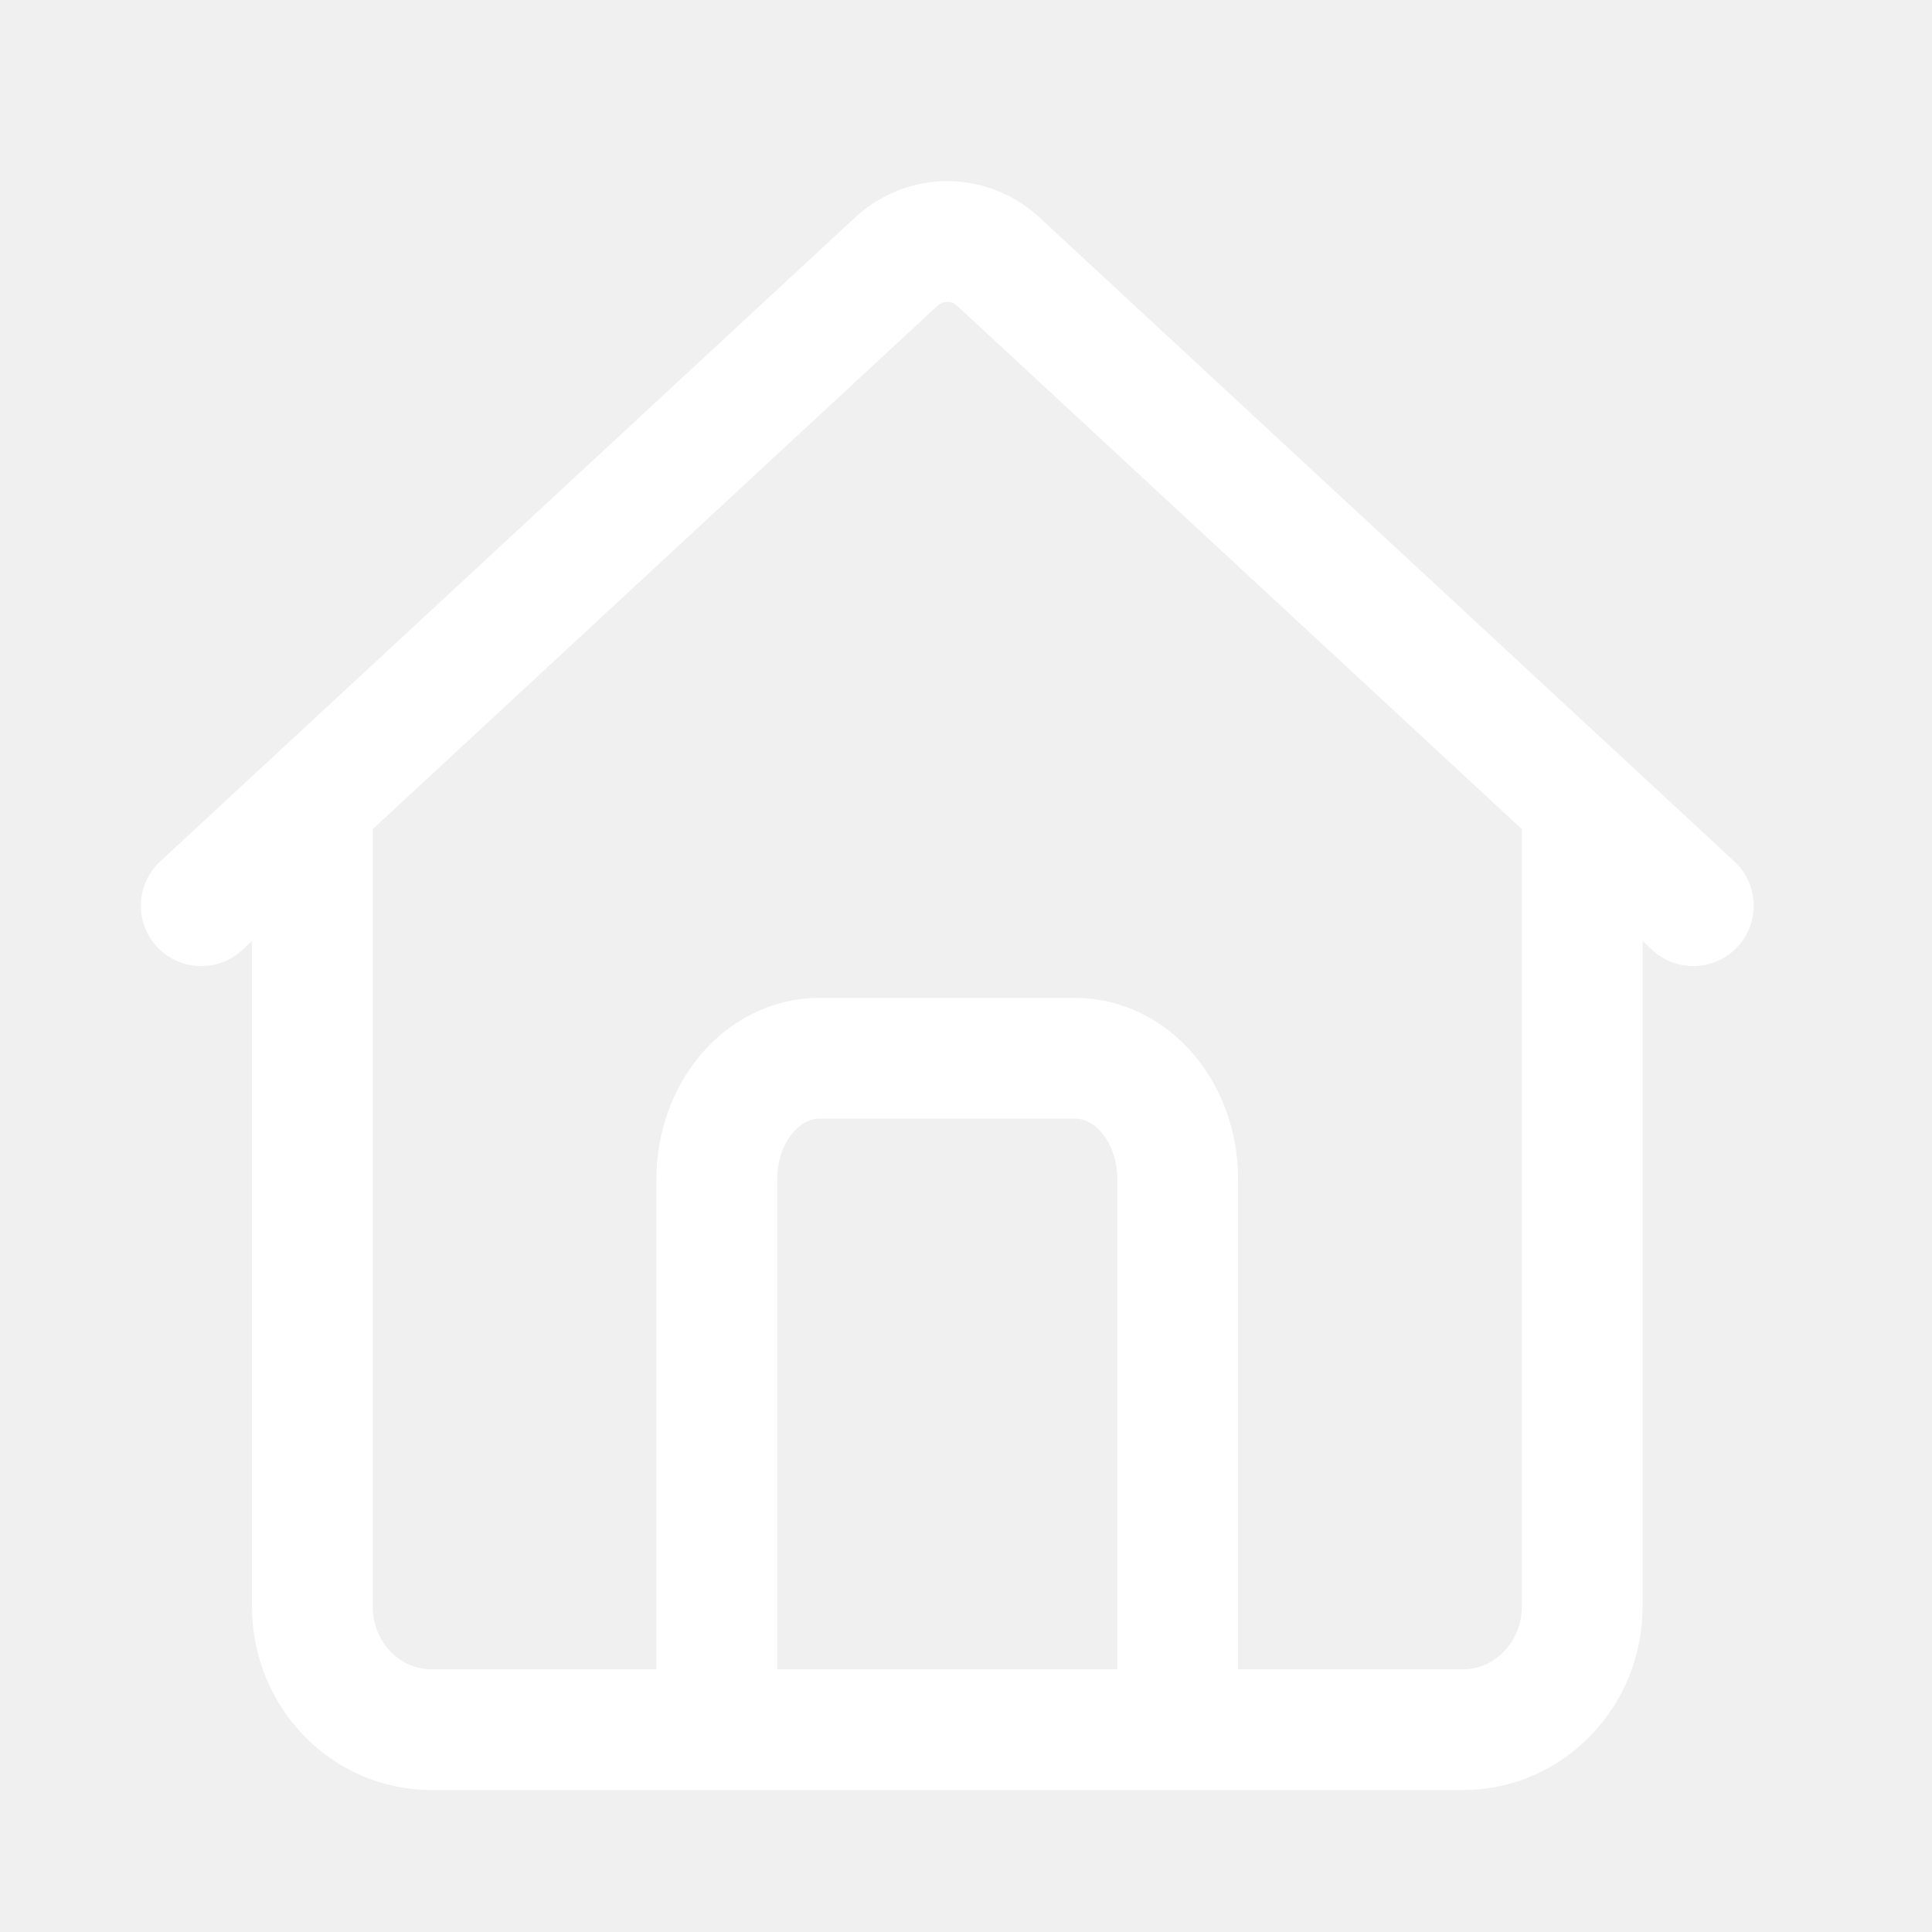
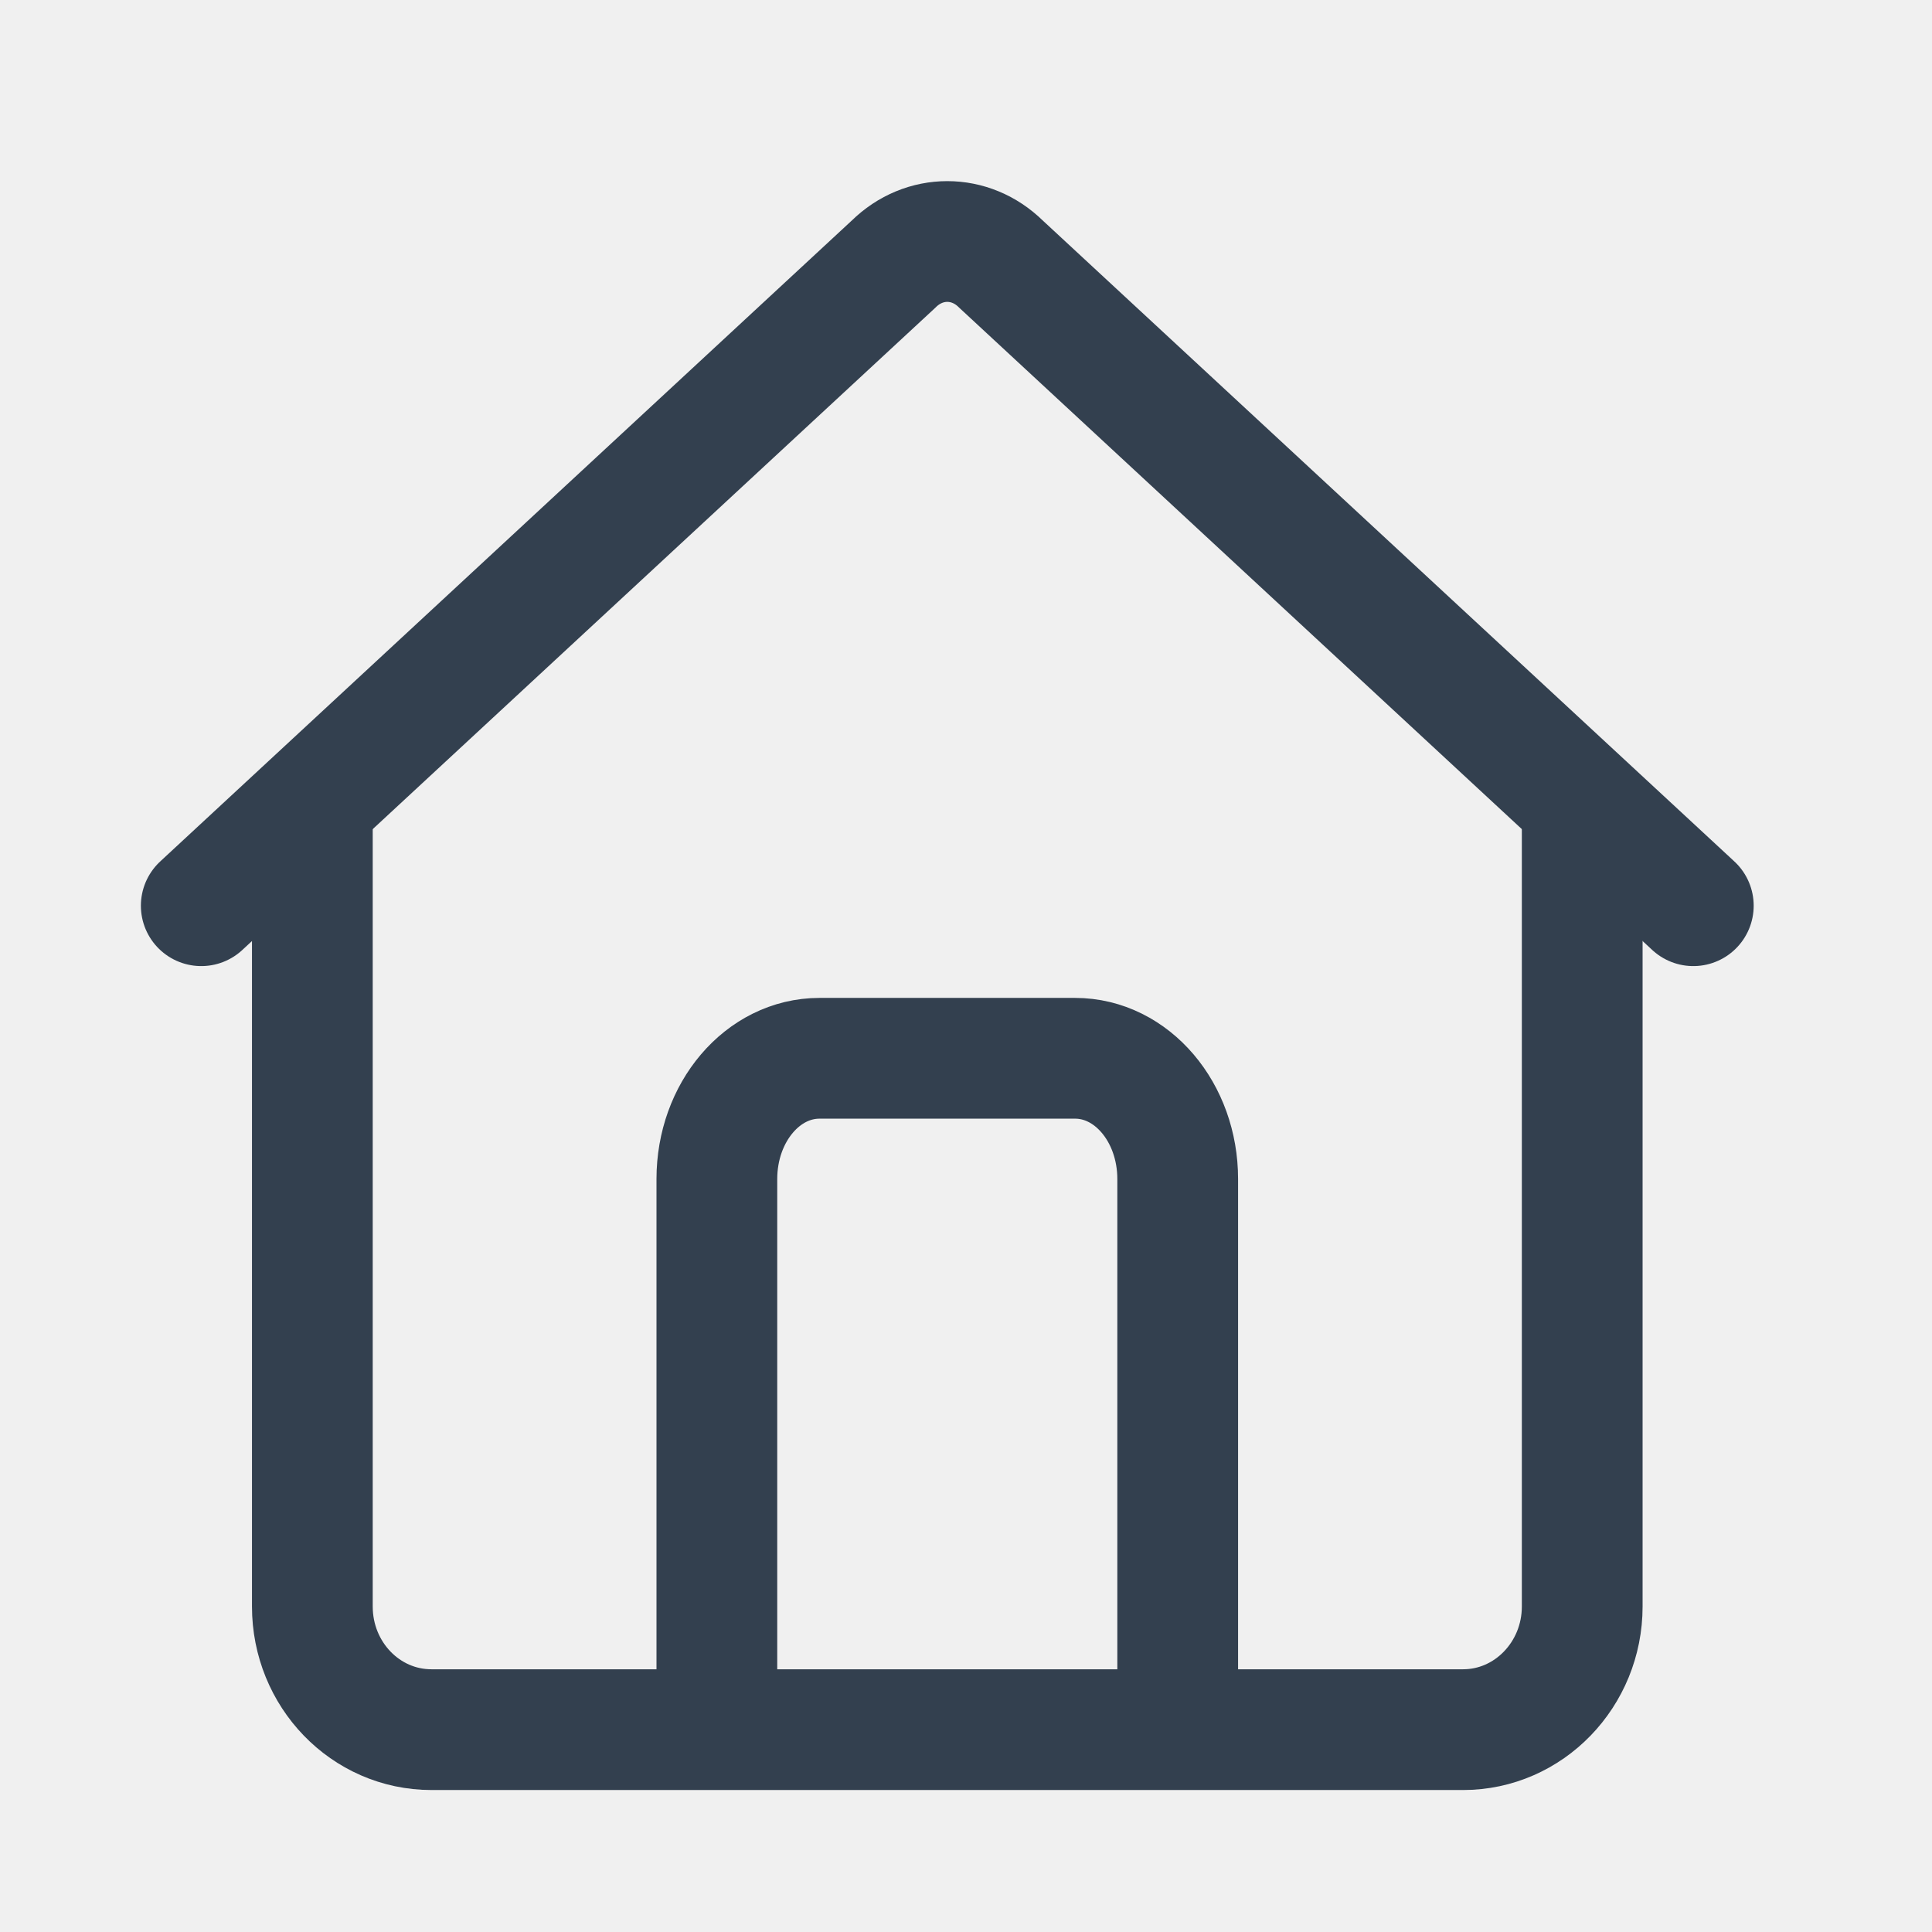
<svg xmlns="http://www.w3.org/2000/svg" width="64" height="64" viewBox="0 0 64 64" fill="none">
-   <path d="M6.667 30.003L29.6 8.75C30.613 7.75 32.147 7.75 33.16 8.75L56.093 30.003" stroke="#FFFFFF" stroke-width="4" stroke-miterlimit="10" stroke-linecap="round" />
-   <path d="M10.347 27.337V53.217C10.347 55.47 12.107 57.297 14.293 57.297H48.467C50.64 57.297 52.413 55.47 52.413 53.217V26.67" stroke="#FFFFFF" stroke-width="4" stroke-miterlimit="10" stroke-linecap="round" />
-   <path d="M23.747 56.057V39.057C23.747 36.843 25.267 35.057 27.147 35.057H35.613C37.493 35.057 39.013 36.843 39.013 39.057V56.057" stroke="#FFFFFF" stroke-width="4" stroke-miterlimit="10" stroke-linecap="round" />
+   <path d="M6.667 30.003L29.6 8.75C30.613 7.75 32.147 7.75 33.16 8.75L56.093 30.003" stroke="#33404F" stroke-width="4" stroke-miterlimit="10" stroke-linecap="round" />
+   <path d="M10.347 27.337V53.217C10.347 55.47 12.107 57.297 14.293 57.297H48.467C50.64 57.297 52.413 55.47 52.413 53.217V26.67" stroke="#33404F" stroke-width="4" stroke-miterlimit="10" stroke-linecap="round" />
+   <path d="M23.747 56.057V39.057C23.747 36.843 25.267 35.057 27.147 35.057H35.613C37.493 35.057 39.013 36.843 39.013 39.057V56.057" stroke="#33404F" stroke-width="4" stroke-miterlimit="10" stroke-linecap="round" />
</svg>
